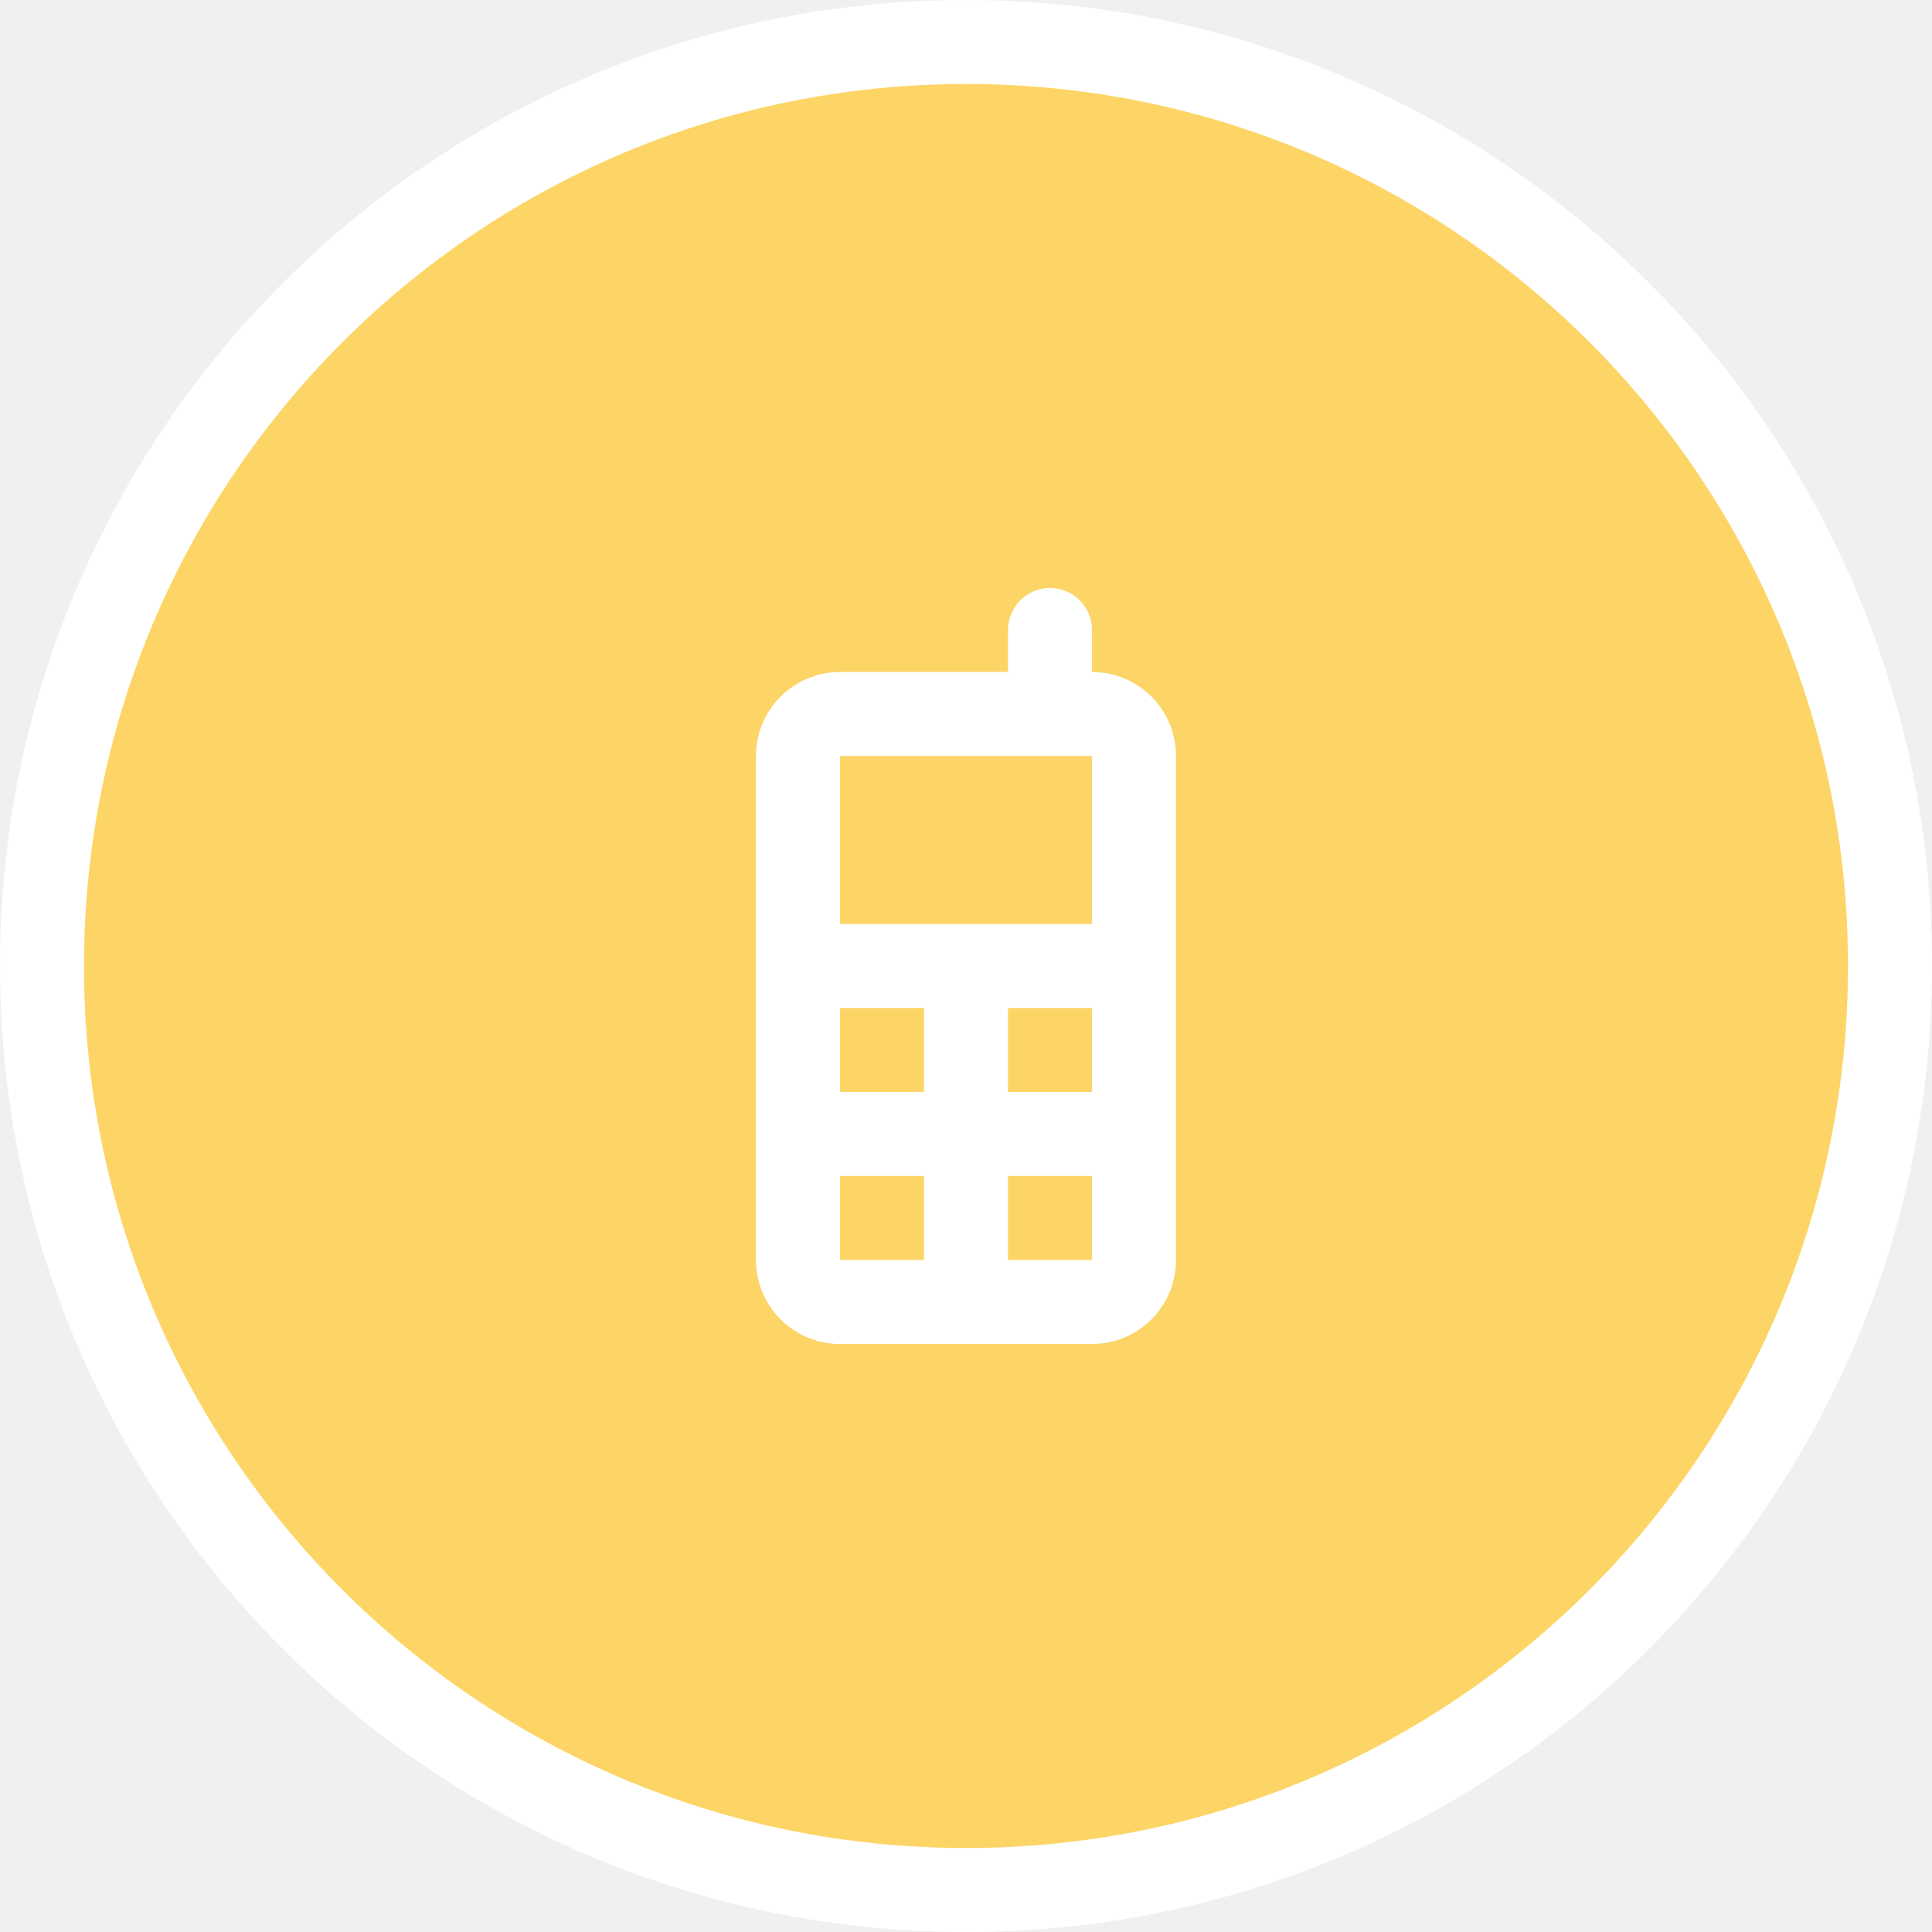
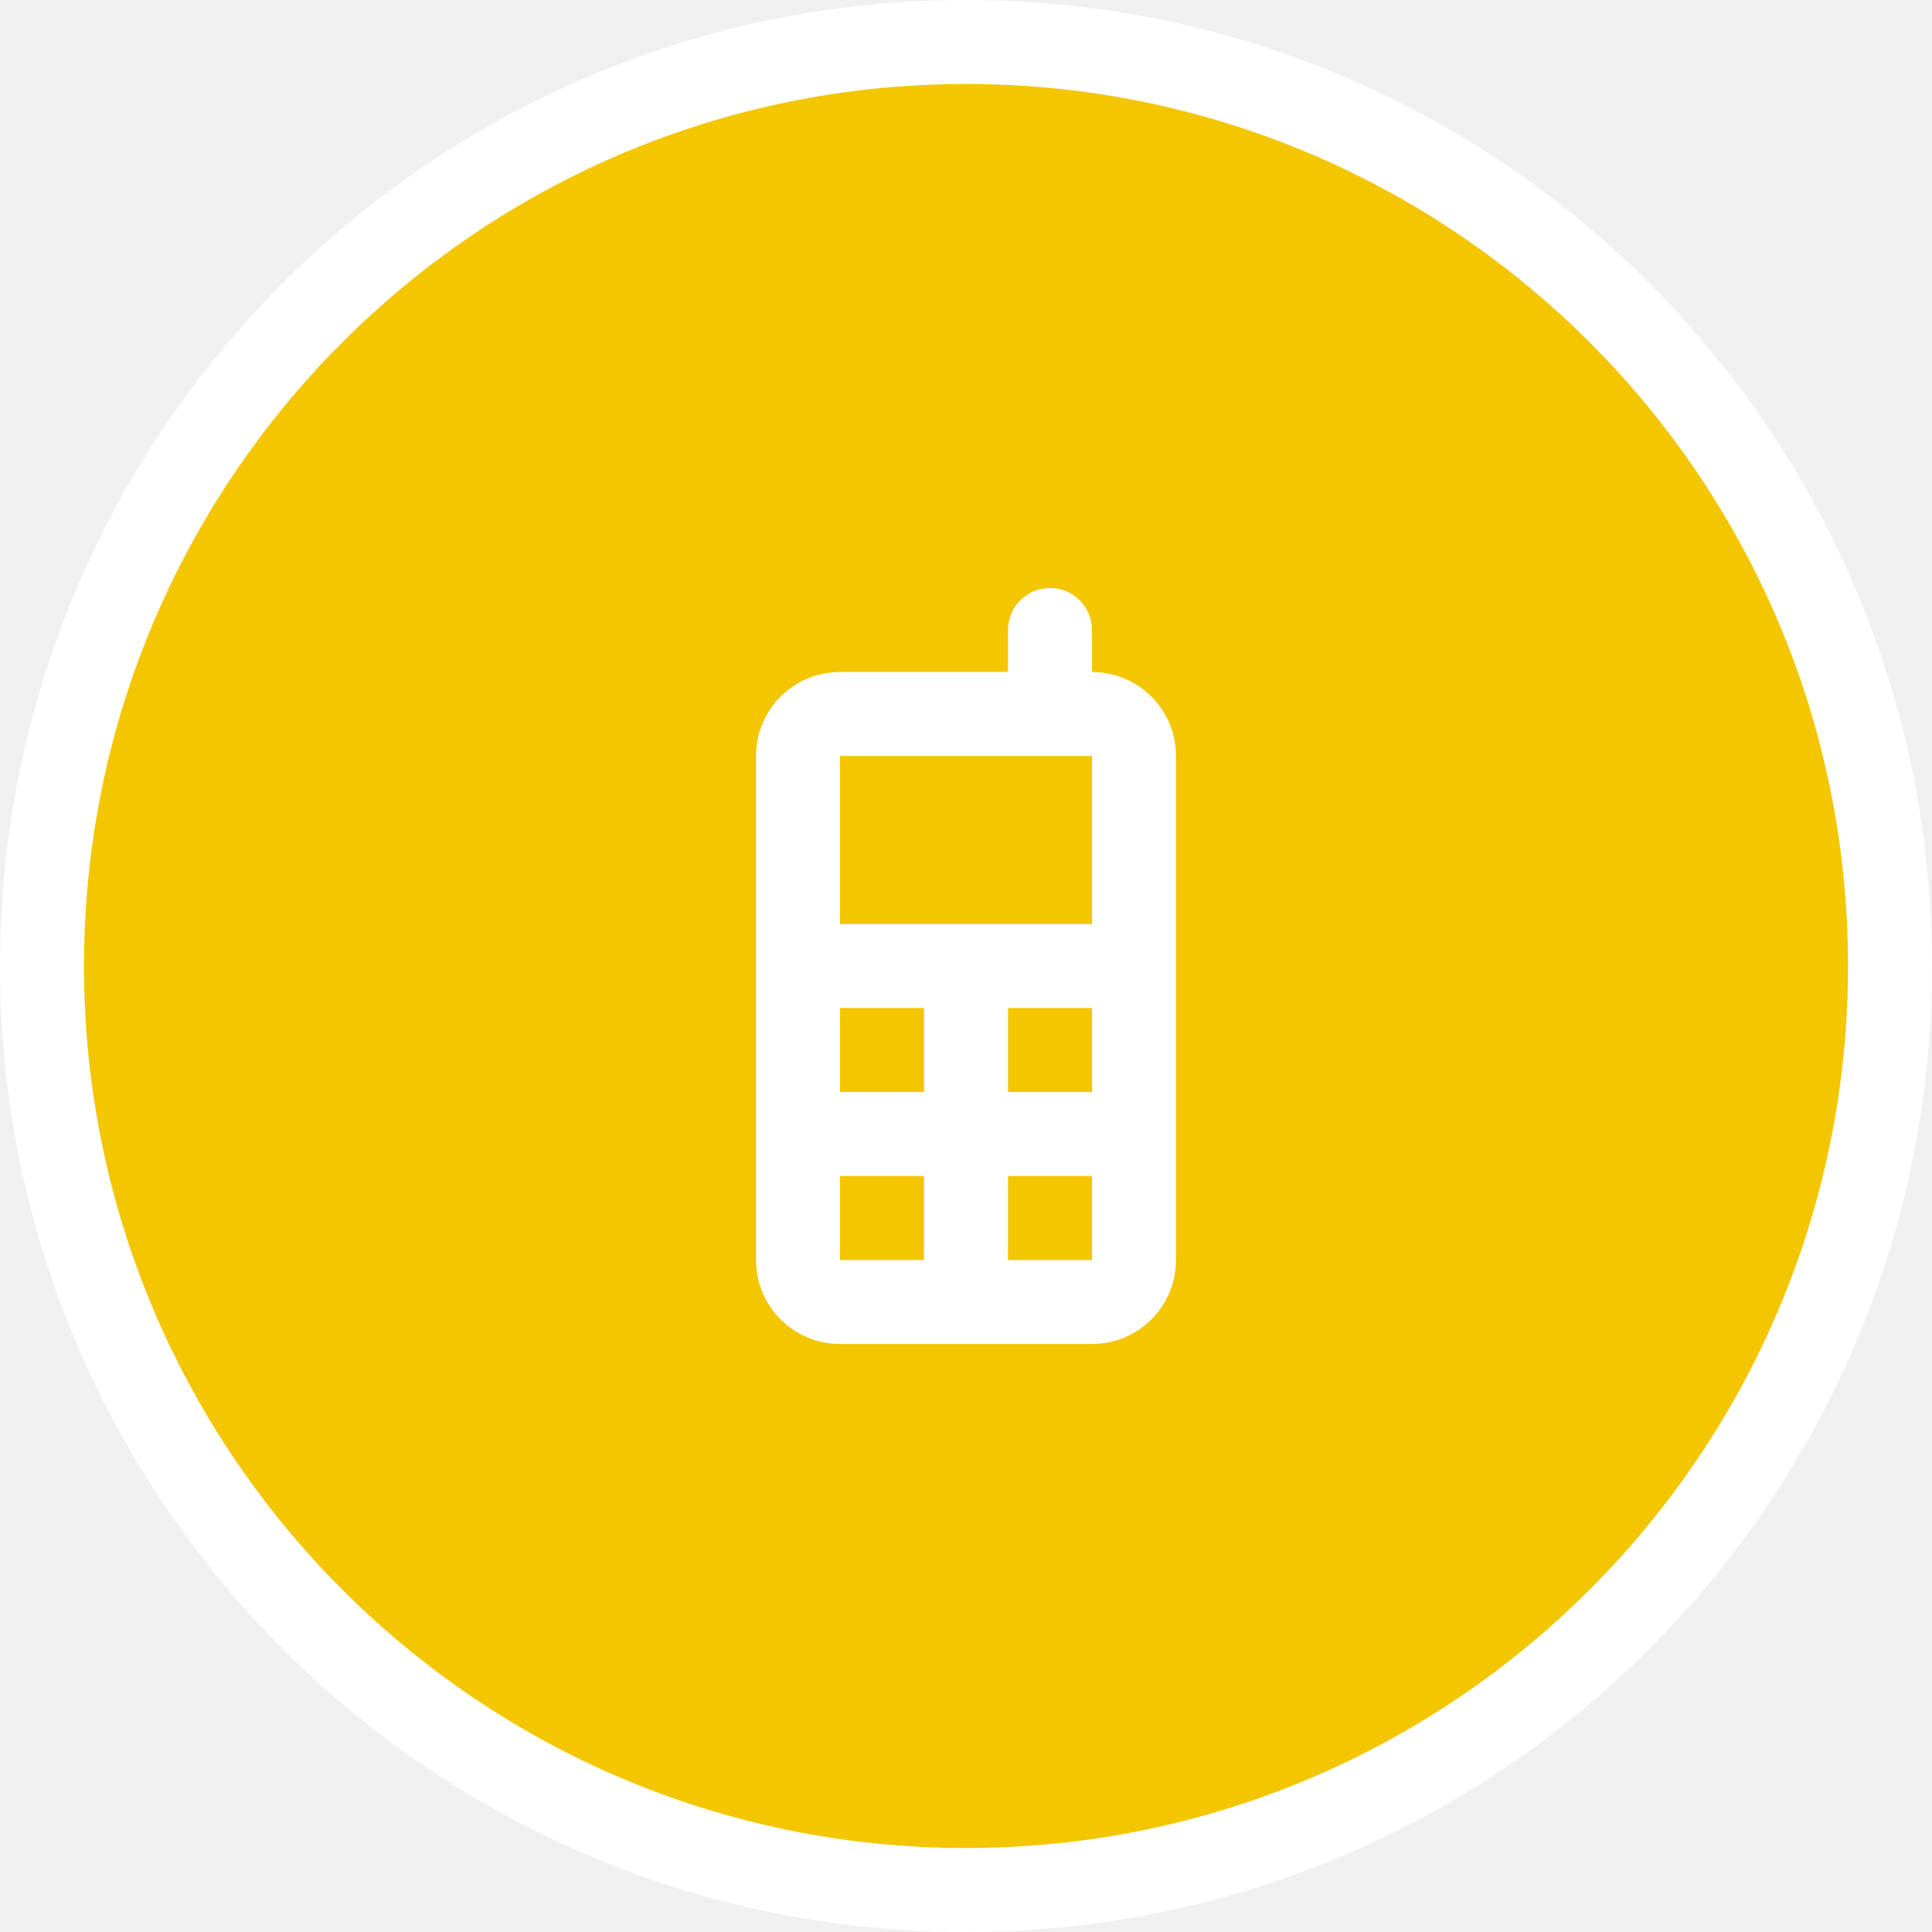
<svg xmlns="http://www.w3.org/2000/svg" viewBox="0 0 23 23" height="23" width="23">
  <rect fill="none" x="0" y="0" width="23" height="23" />
  <rect x="1" y="1" rx="10.5" ry="10.5" width="21" height="21" stroke="#ffffff" style="stroke-linejoin:round;stroke-miterlimit:4;" fill="#ffffff" stroke-width="2" />
-   <rect x="1" y="1" width="21" height="21" rx="10.5" ry="10.5" fill="#fcd566" />
+   <rect x="1" y="1" width="21" height="21" rx="10.5" ry="10.5" fill="#F3C600" />
  <path fill="#ffffff" transform="translate(6 6)" d="M7,2V1.5a.5.5,0,0,0-1,0V2H4A1,1,0,0,0,3,3V9a1,1,0,0,0,1,1H7A1,1,0,0,0,8,9V3A1,1,0,0,0,7,2ZM5,9H4V8H5ZM5,7H4V6H5ZM7,9H6V8H7ZM7,7H6V6H7ZM7,5H4V3H7Z" />
</svg>
